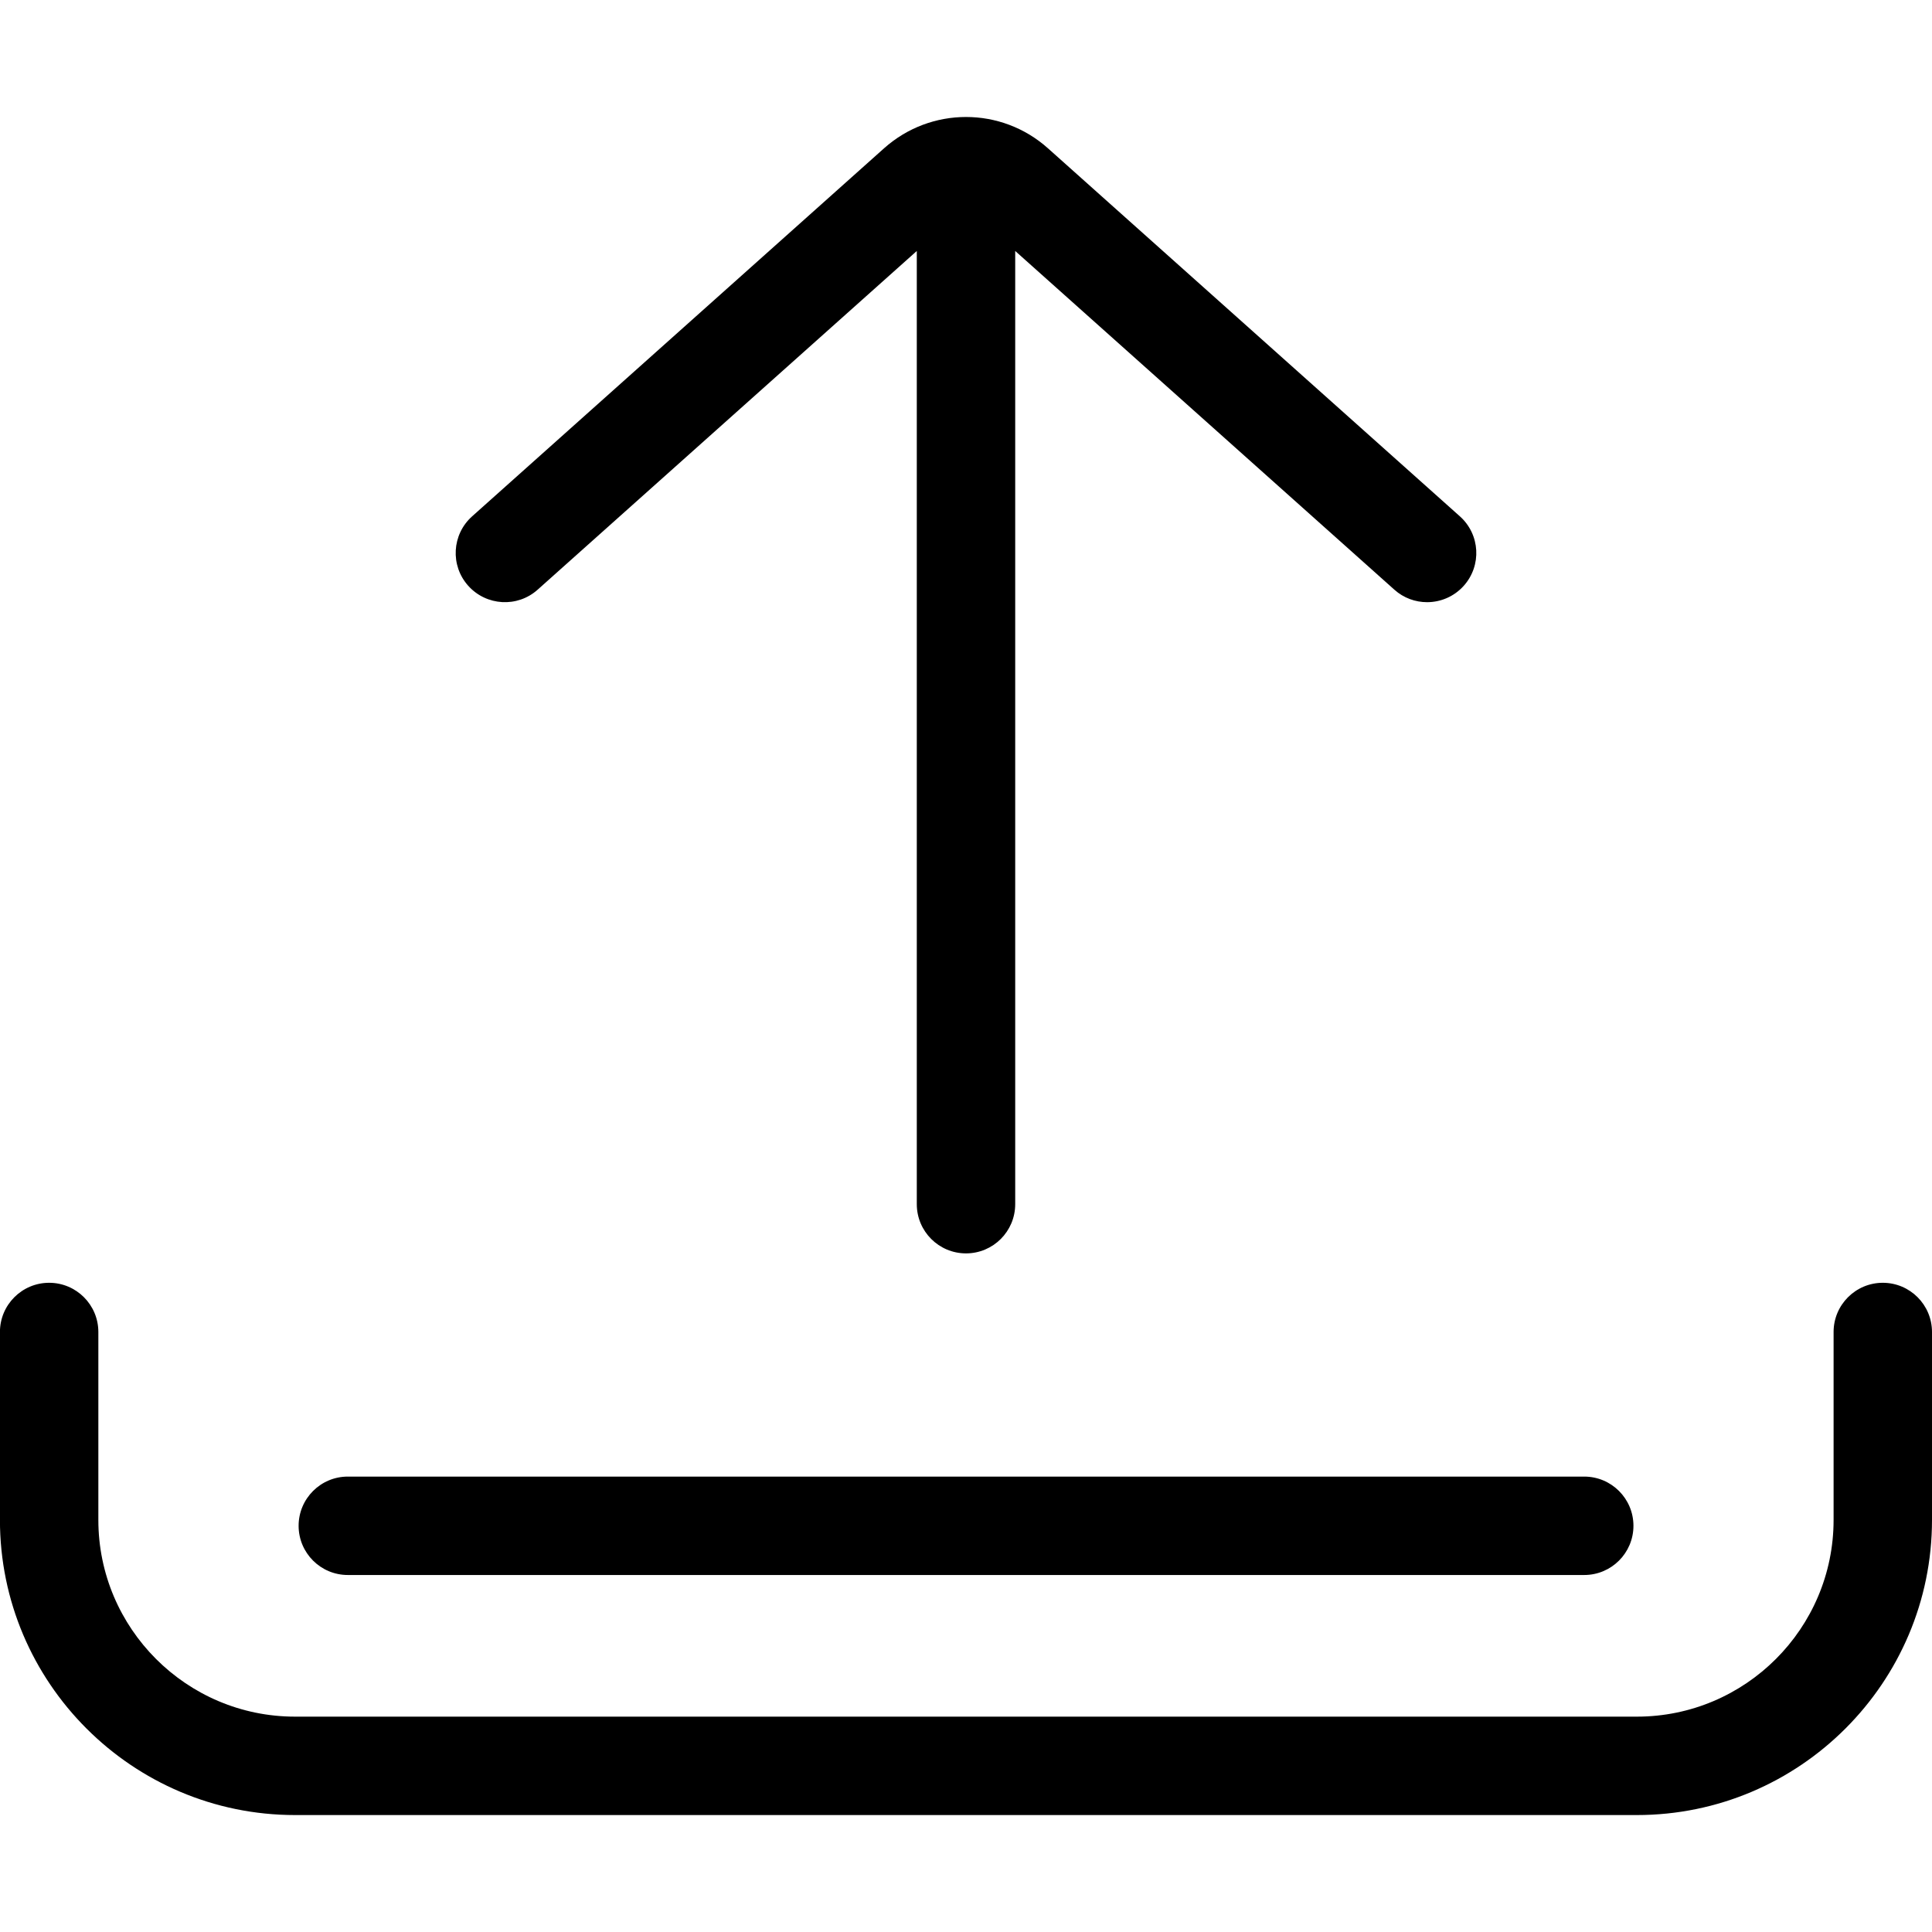
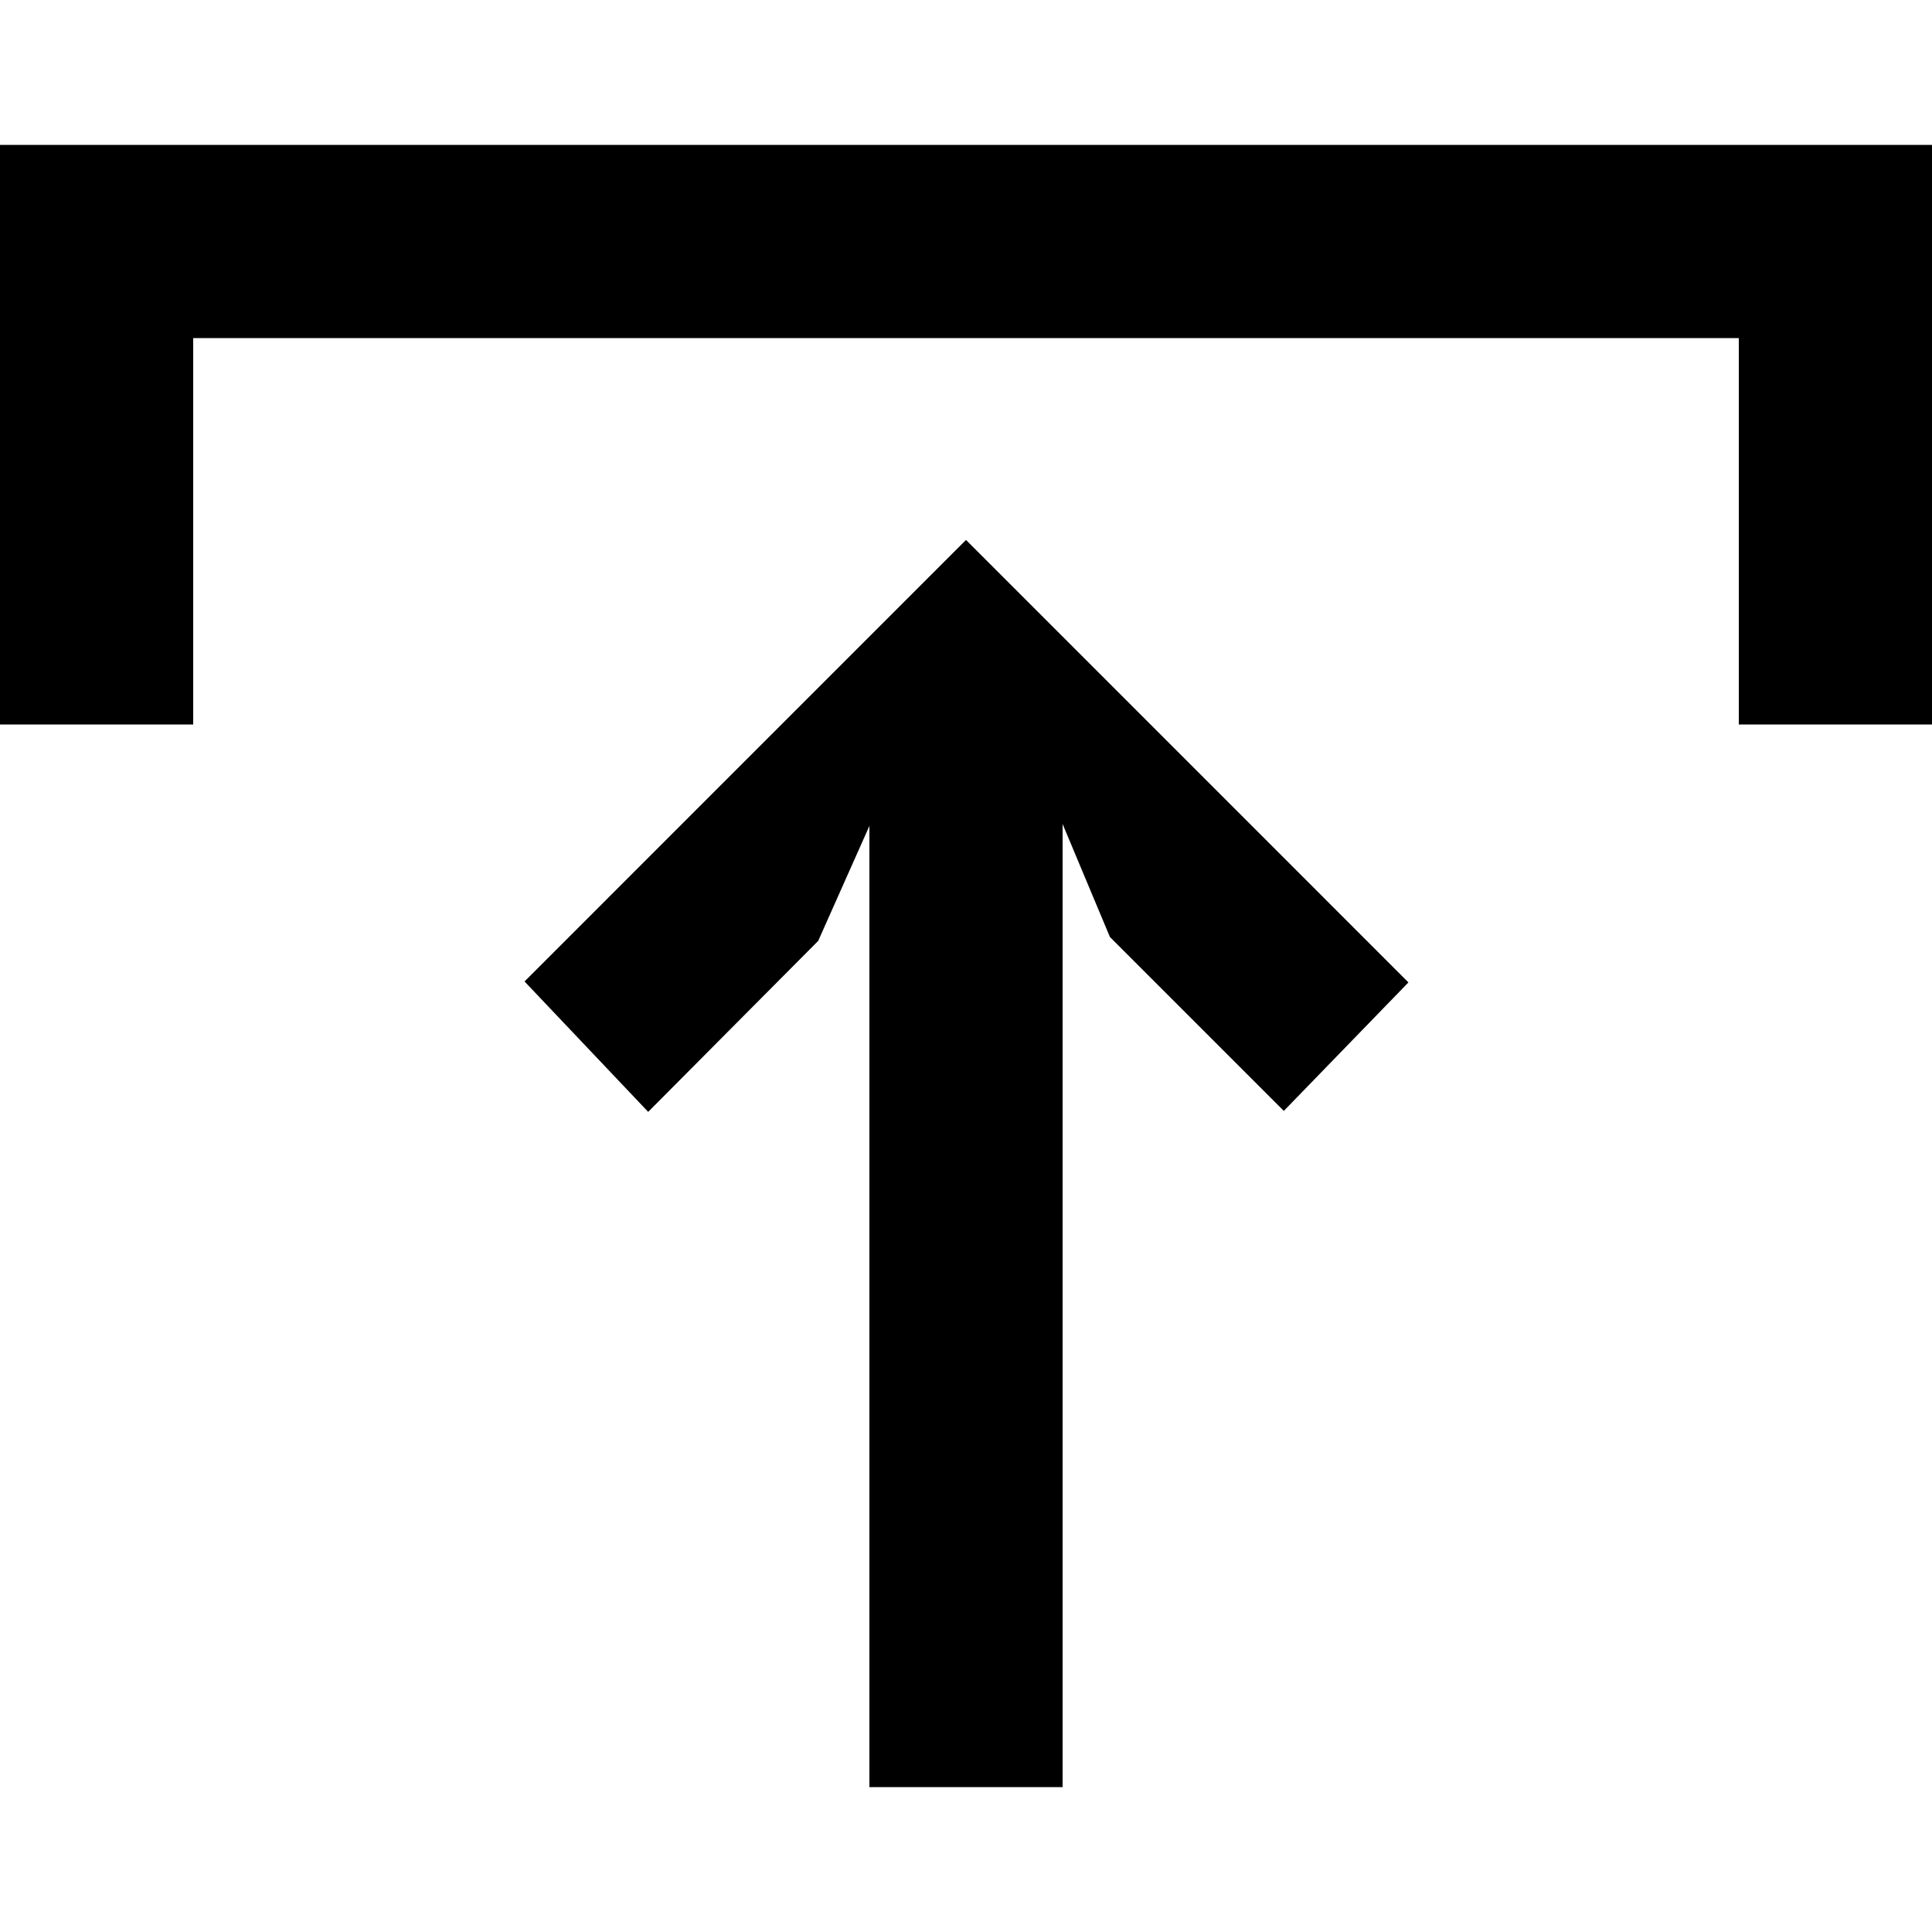
<svg xmlns="http://www.w3.org/2000/svg" version="1.1" width="32" height="32" viewBox="0 0 32 32">
-   <path d="M31.185 21.247c-0.45 0-0.815 0.365-0.815 0.815v3.113c0 1.797-1.462 3.258-3.258 3.258h-22.225c-1.797 0-3.258-1.462-3.258-3.258v-3.113c0-0.45-0.365-0.815-0.815-0.815s-0.815 0.365-0.815 0.815v3.113c0 2.695 2.193 4.888 4.888 4.888h22.225c2.695 0 4.888-2.193 4.888-4.888v-3.113c0-0.45-0.365-0.815-0.815-0.815z" />
-   <path d="M26.24 24.457h-20.479c-0.45 0-0.815 0.365-0.815 0.815s0.365 0.815 0.815 0.815h20.479c0.45 0 0.815-0.365 0.815-0.815s-0.365-0.815-0.815-0.815z" />
-   <path d="M24.18 8.552l-6.823-6.096c-0.773-0.691-1.94-0.691-2.714 0l-6.823 6.096c-0.336 0.3-0.365 0.815-0.065 1.15s0.815 0.365 1.15 0.065l6.28-5.61v15.788c0 0.45 0.365 0.815 0.815 0.815s0.815-0.365 0.815-0.815v-15.788l6.28 5.61c0.155 0.139 0.349 0.207 0.542 0.207 0.224 0 0.447-0.092 0.608-0.272 0.3-0.336 0.271-0.85-0.065-1.15z" />
+   <path d="M23.328 16.272l-7.328-7.329-7.312 7.313 2.048 2.16 2.816-2.832 0.848-1.904v15.92h3.2v-15.952l0.784 1.872 2.88 2.88z" />
+   <path d="M32 12v-9.6h-32v9.6h3.2v-6.4h25.6v6.4z" />
</svg>
